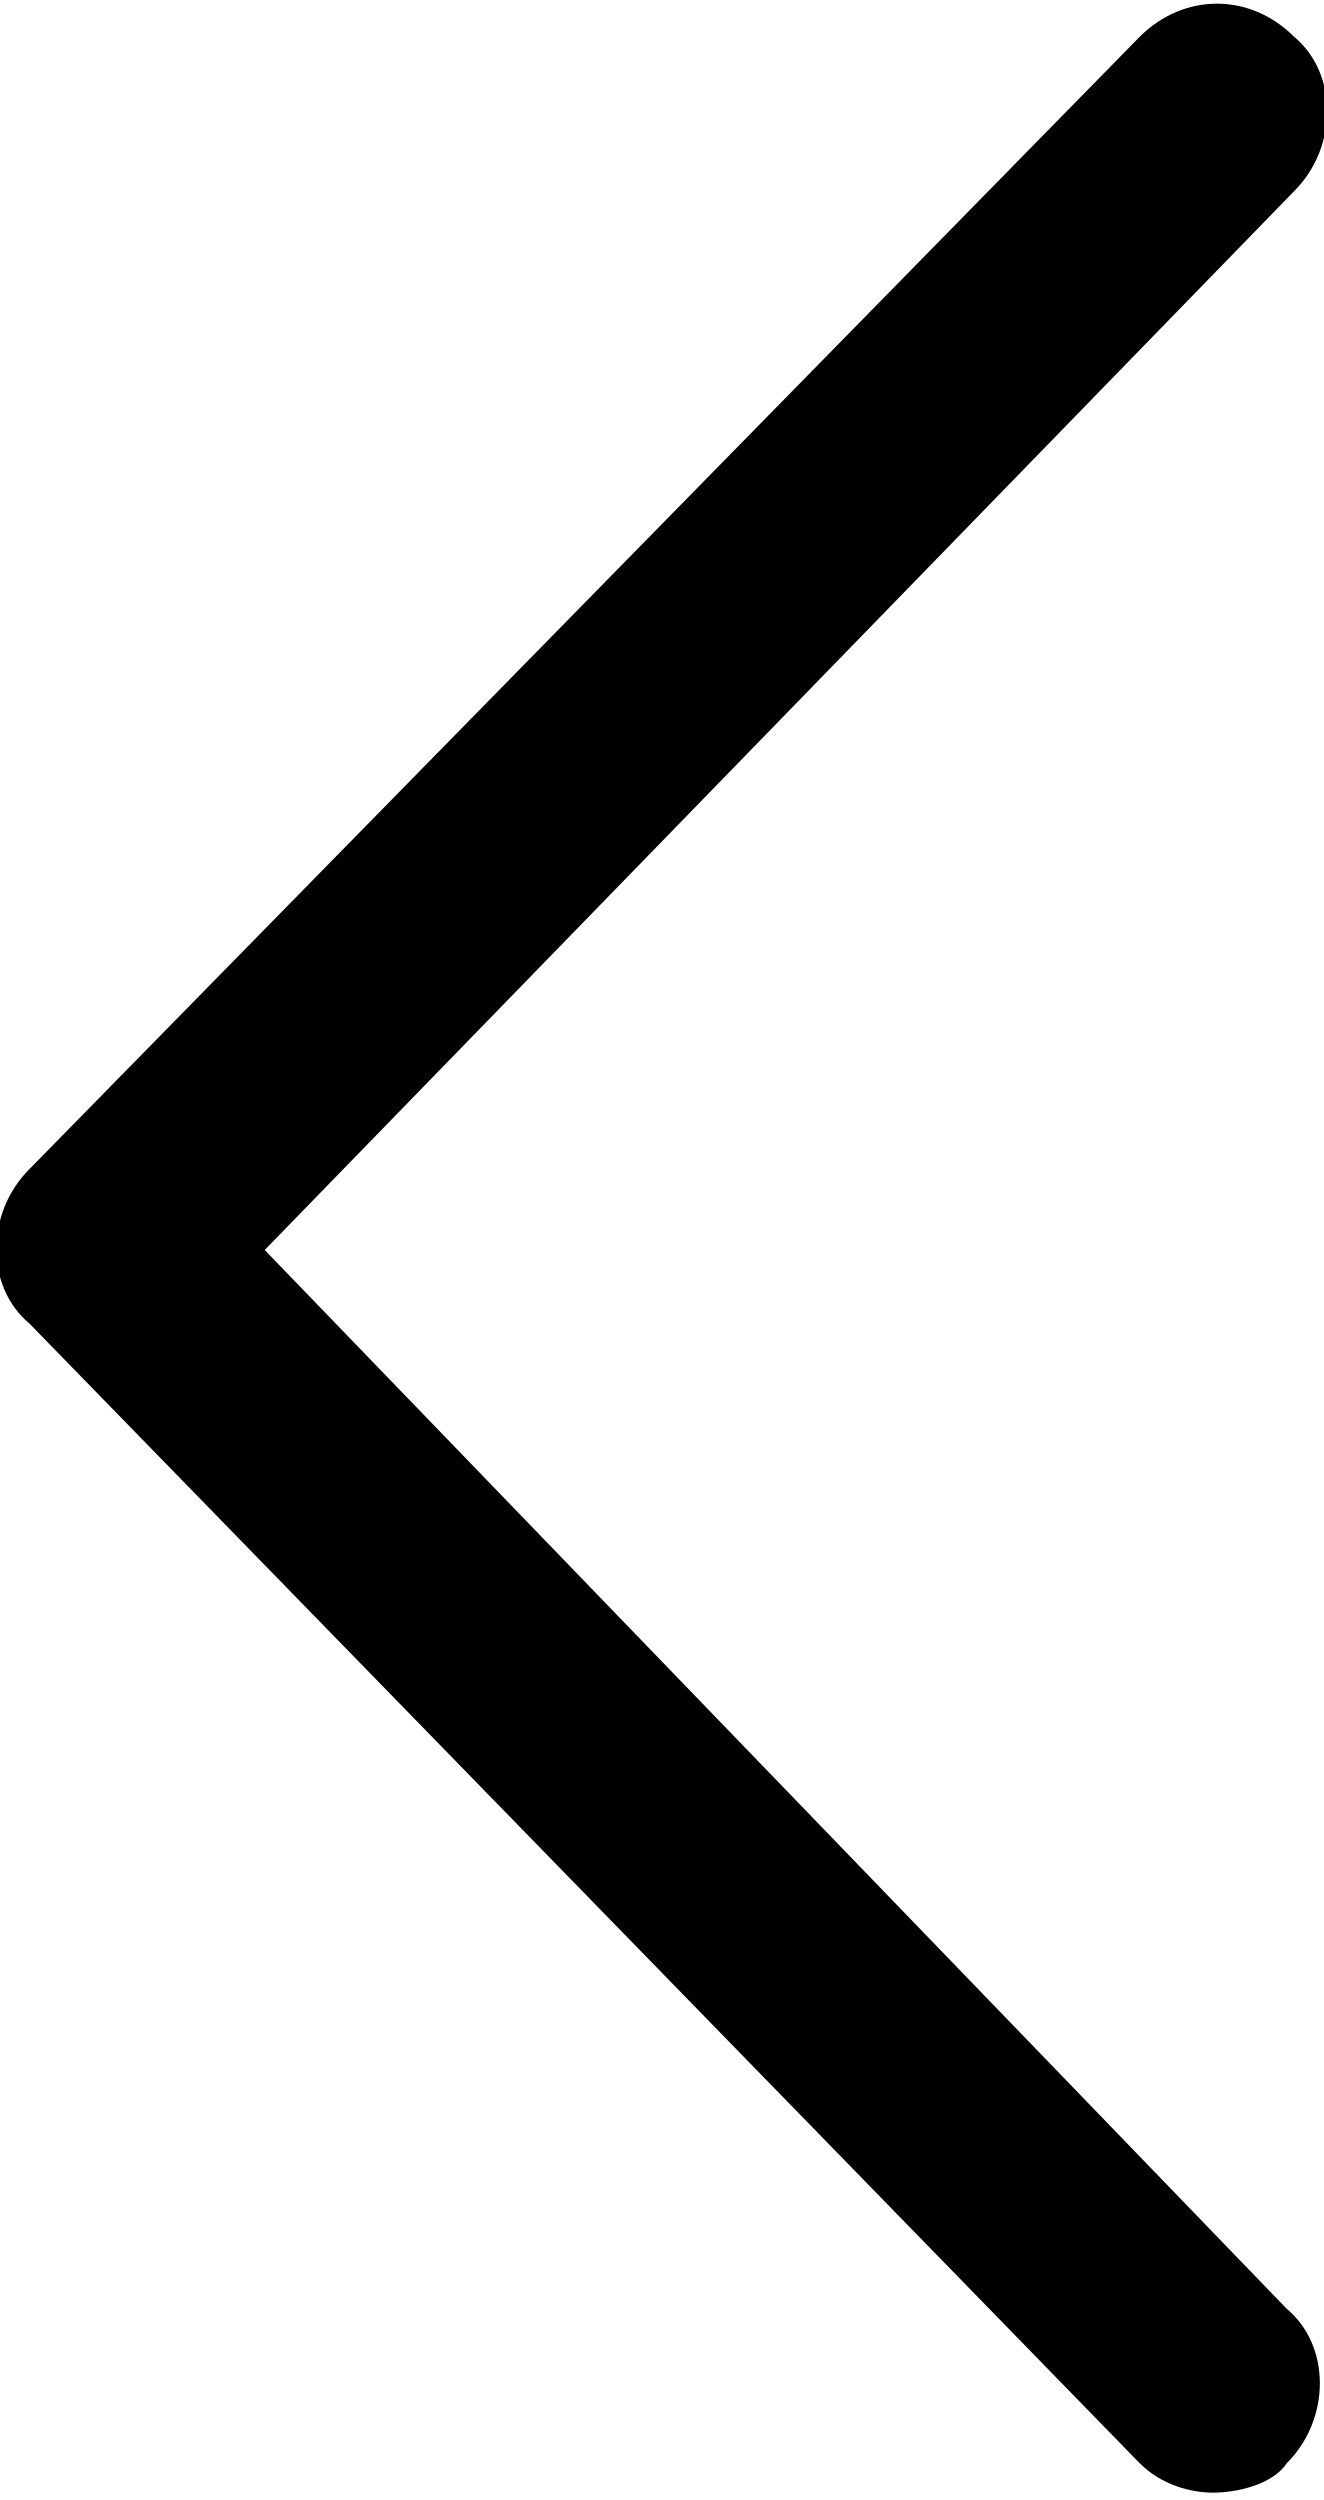
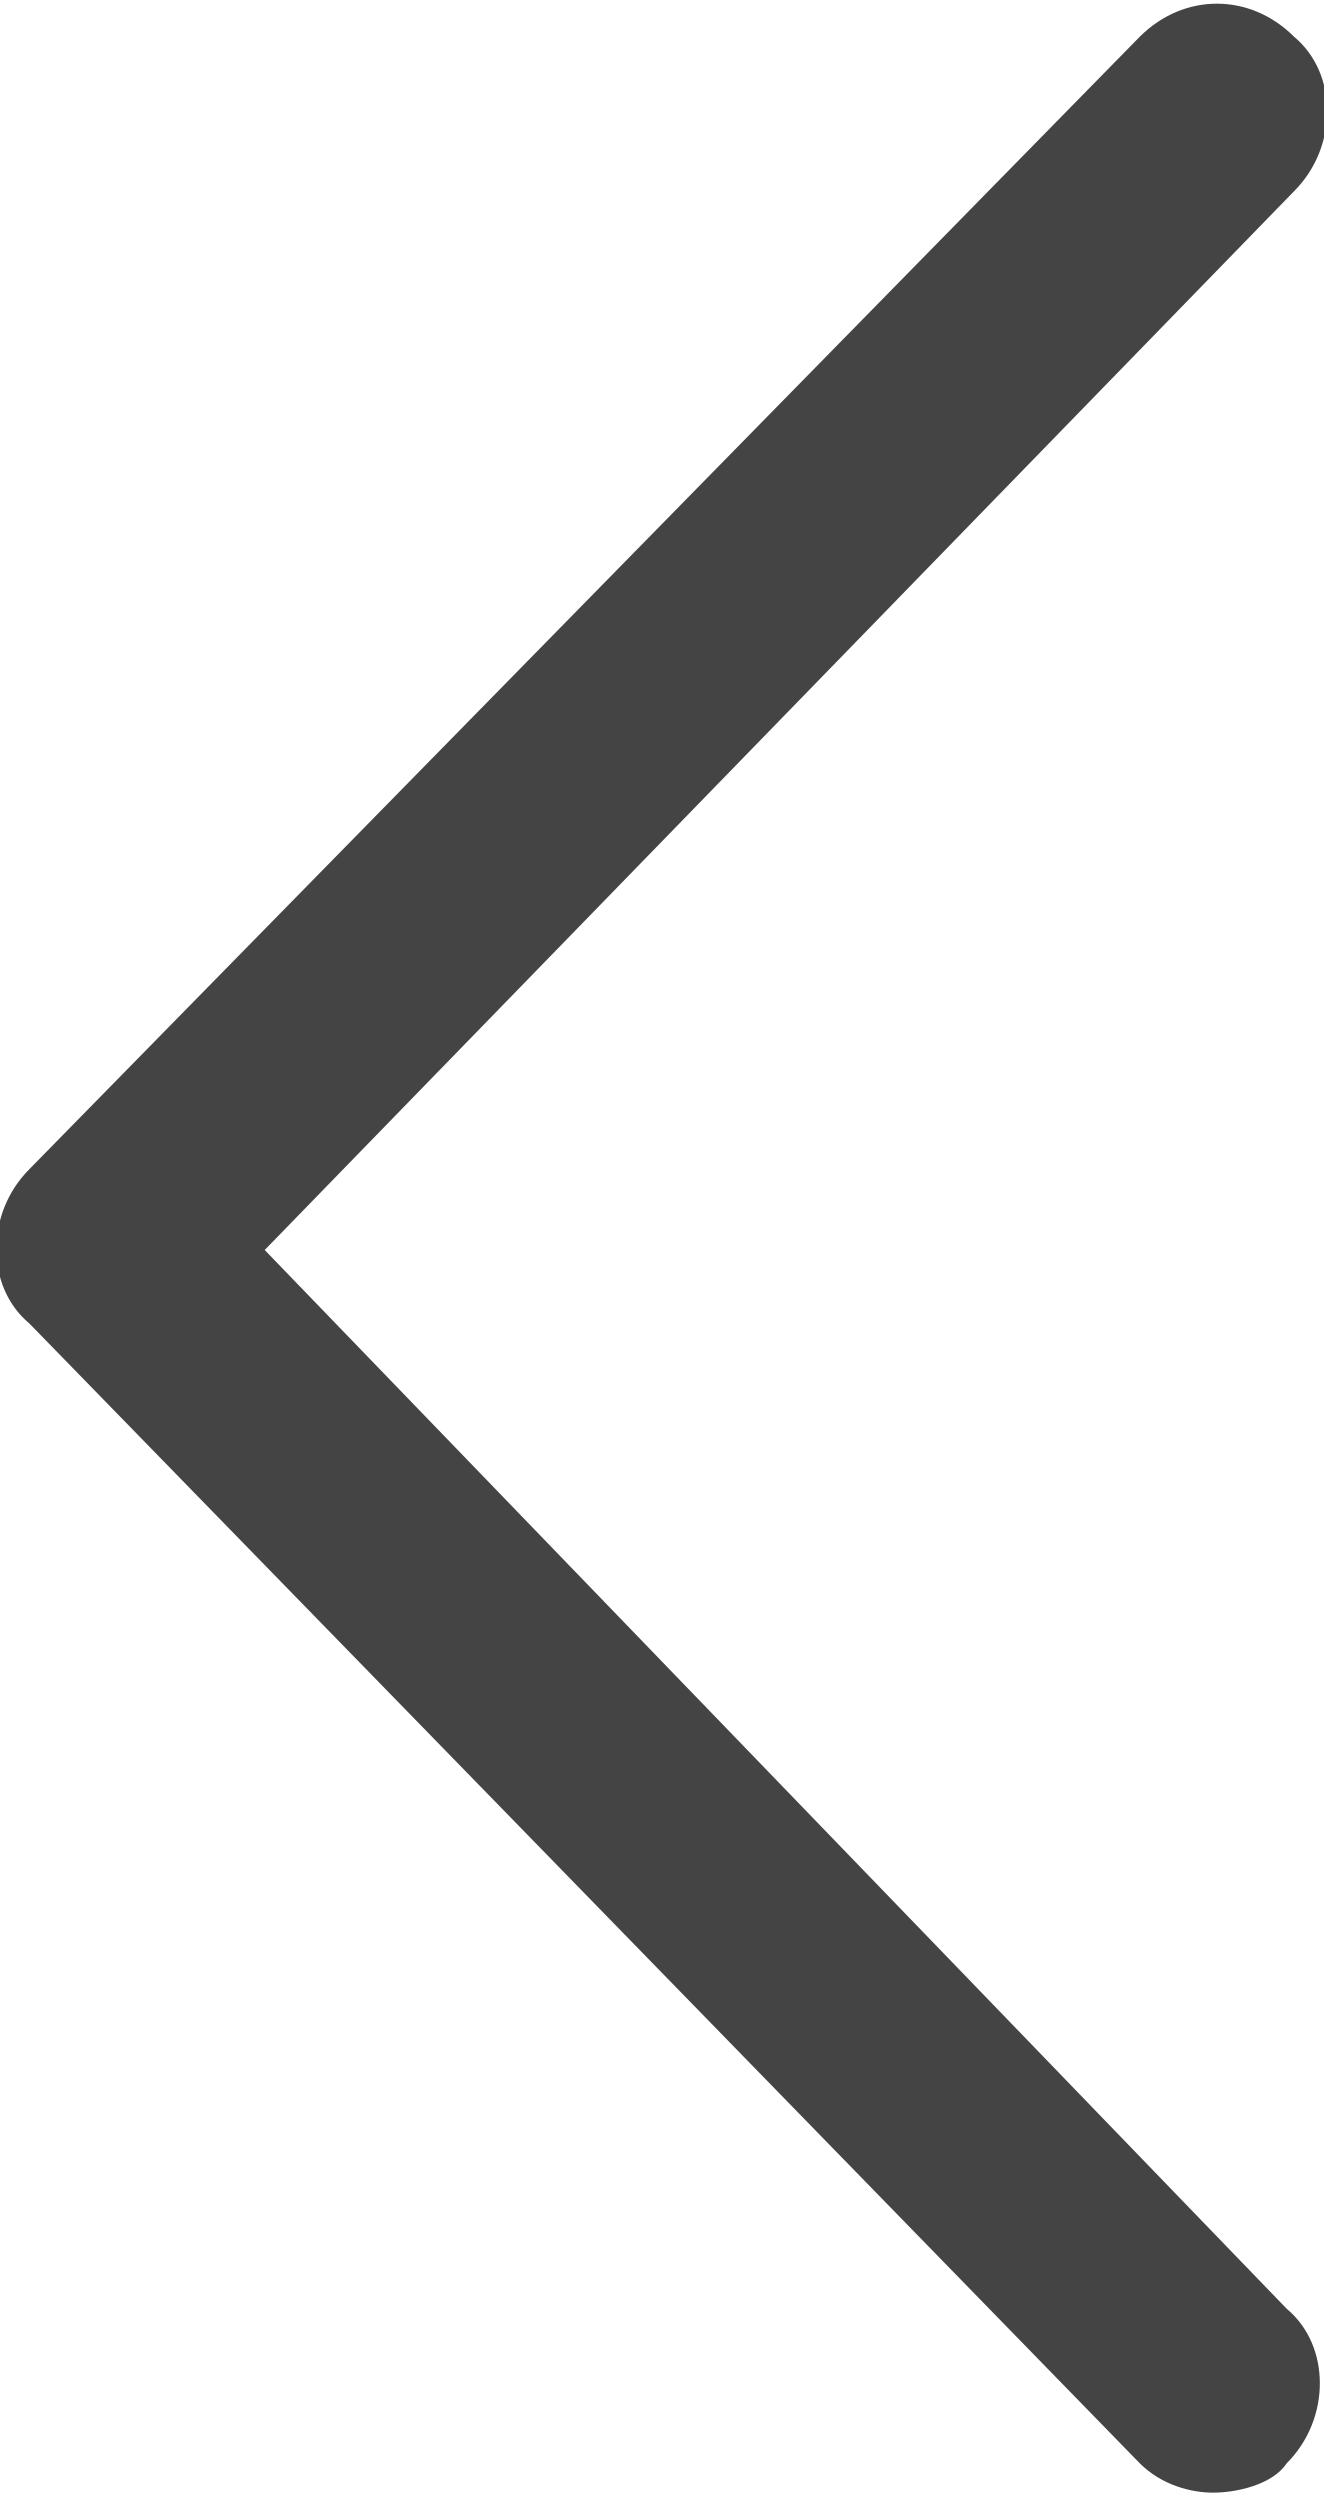
<svg xmlns="http://www.w3.org/2000/svg" version="1.1" id="Layer_1" x="0px" y="0px" viewBox="0 0 18 34" style="enable-background:new 0 0 18 34;" xml:space="preserve">
-   <path d="M3.6,17l14-14.4c0.6-0.6,0.6-1.6,0-2.1c-0.6-0.6-1.5-0.6-2.1,0L0.4,15.9c-0.6,0.6-0.6,1.6,0,2.1l15.1,15.5   c0.3,0.3,0.7,0.4,1,0.4s0.8-0.1,1-0.4c0.6-0.6,0.6-1.6,0-2.1L3.6,17z" />
+   <path d="M3.6,17l14-14.4c0.6-0.6,0.6-1.6,0-2.1c-0.6-0.6-1.5-0.6-2.1,0L0.4,15.9c-0.6,0.6-0.6,1.6,0,2.1l15.1,15.5   c0.3,0.3,0.7,0.4,1,0.4s0.8-0.1,1-0.4c0.6-0.6,0.6-1.6,0-2.1L3.6,17z" fill="#444444" />
</svg>
